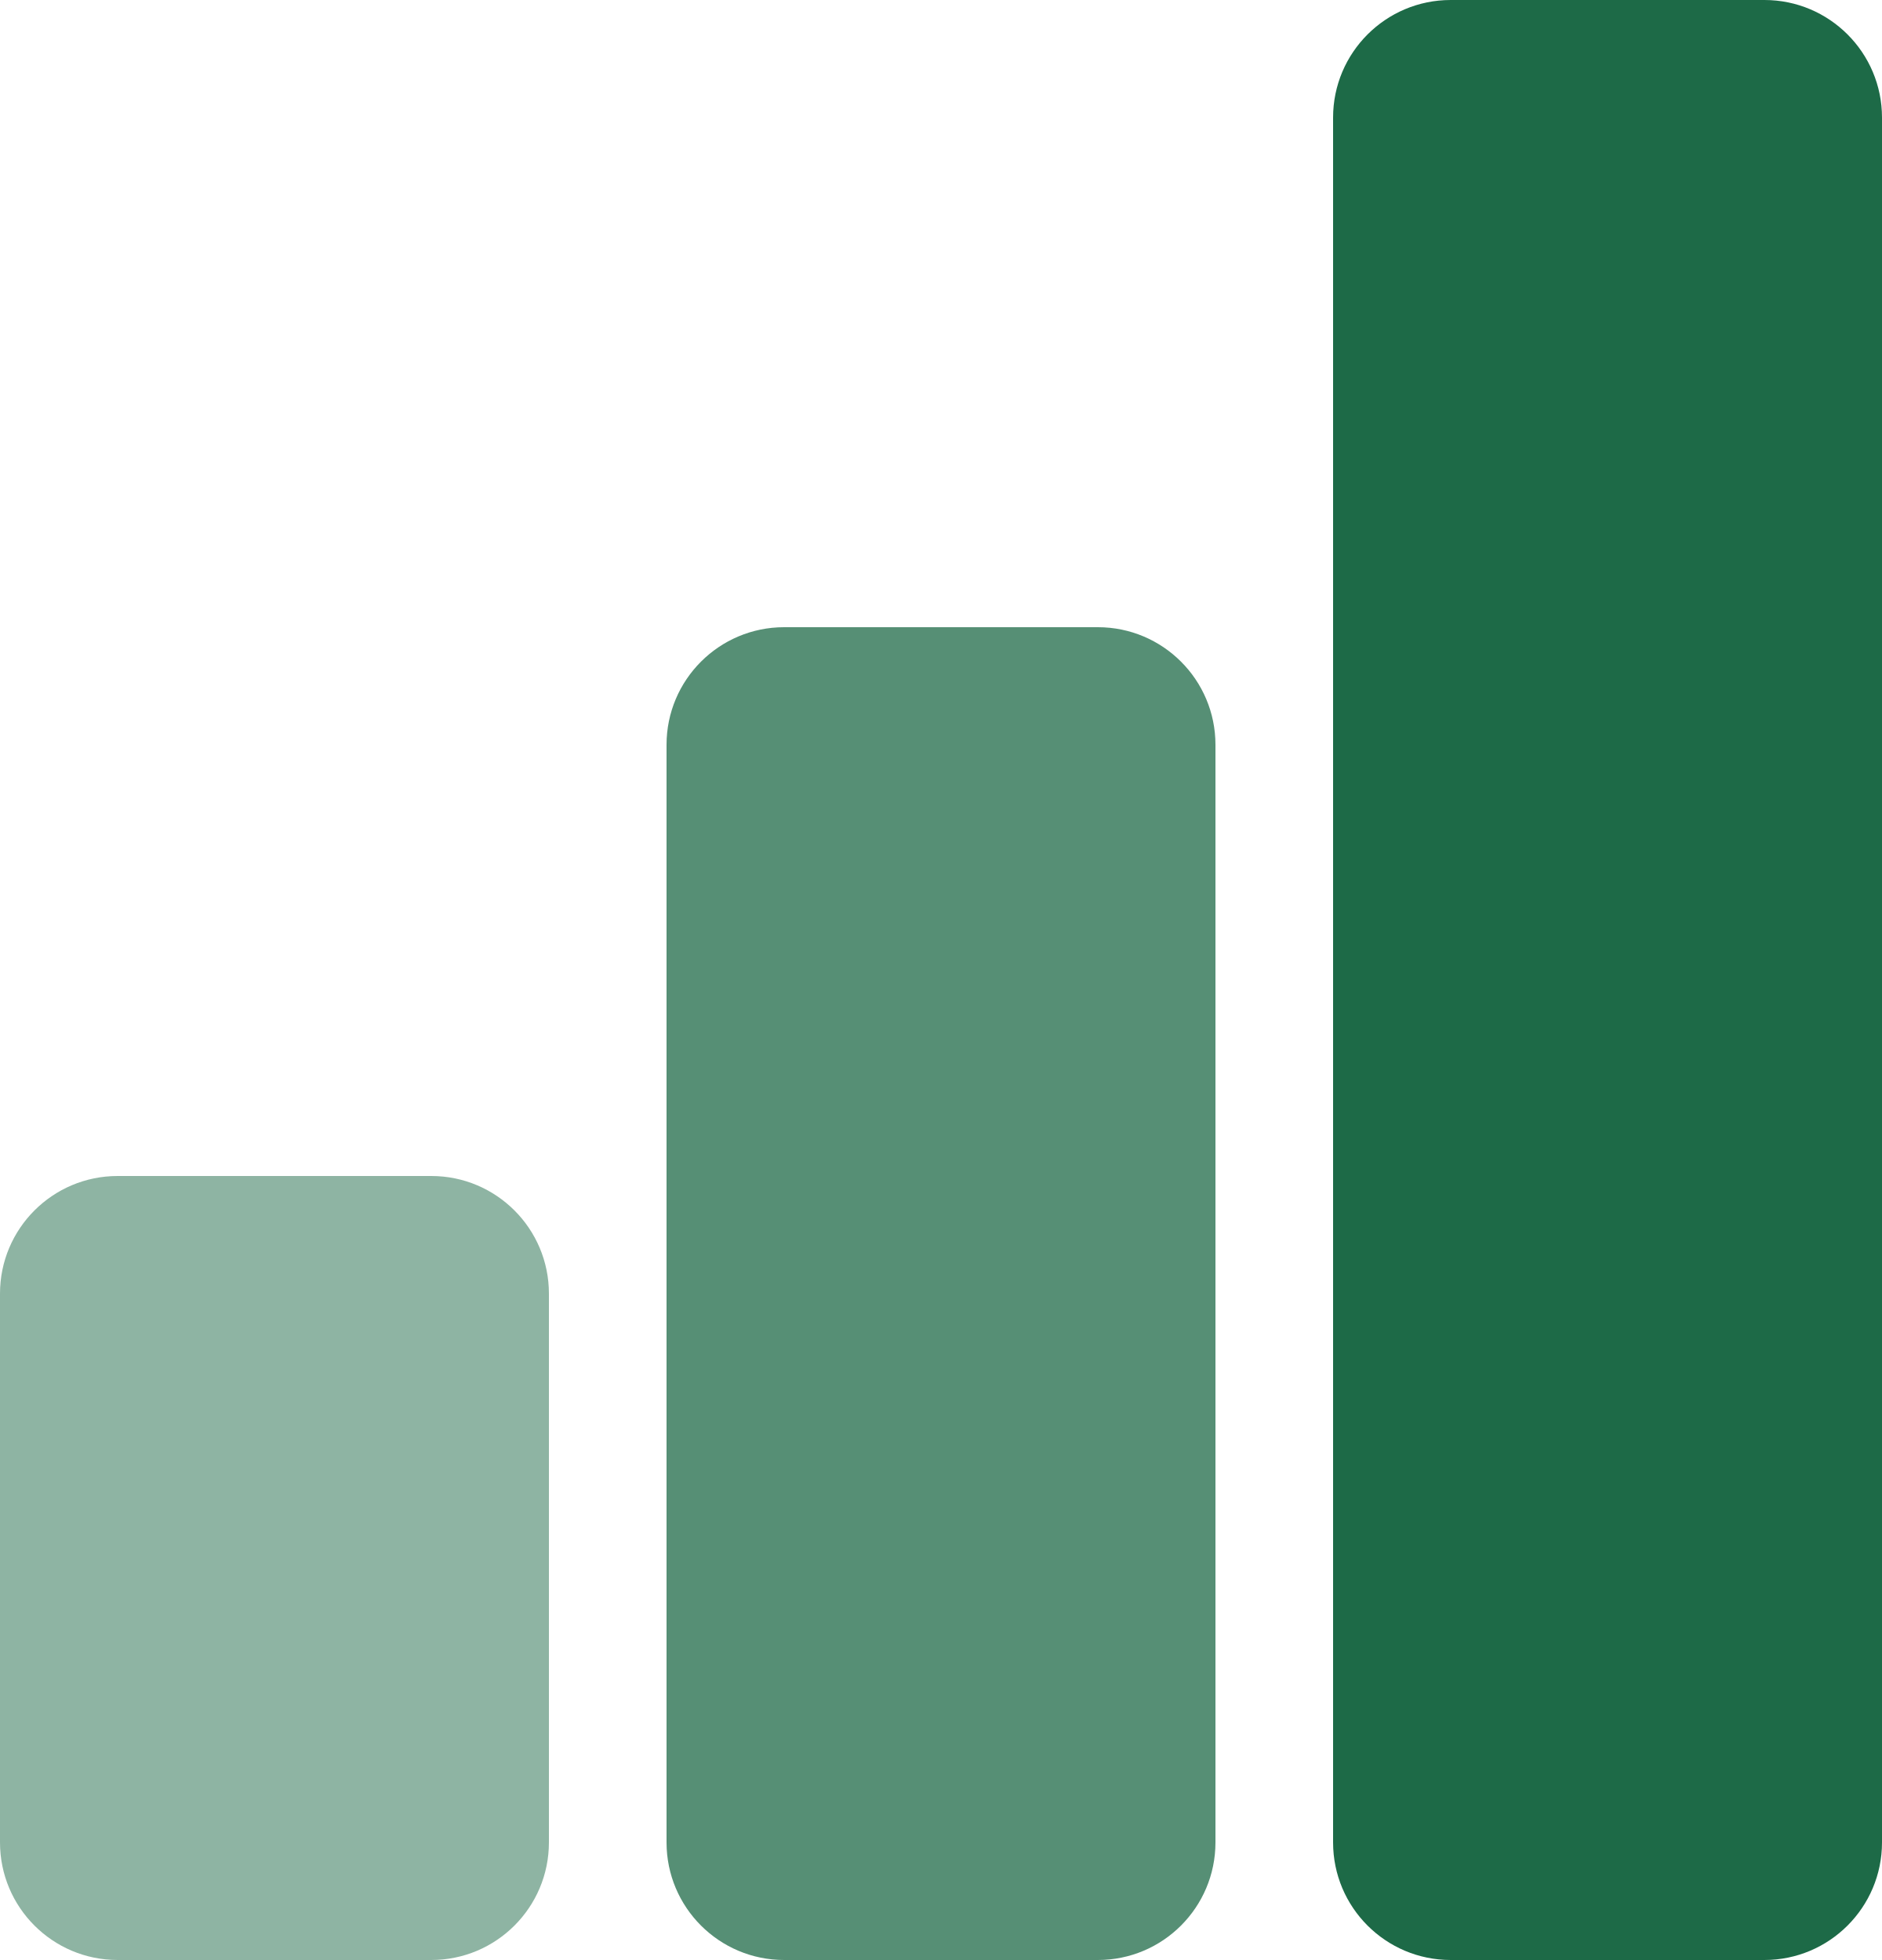
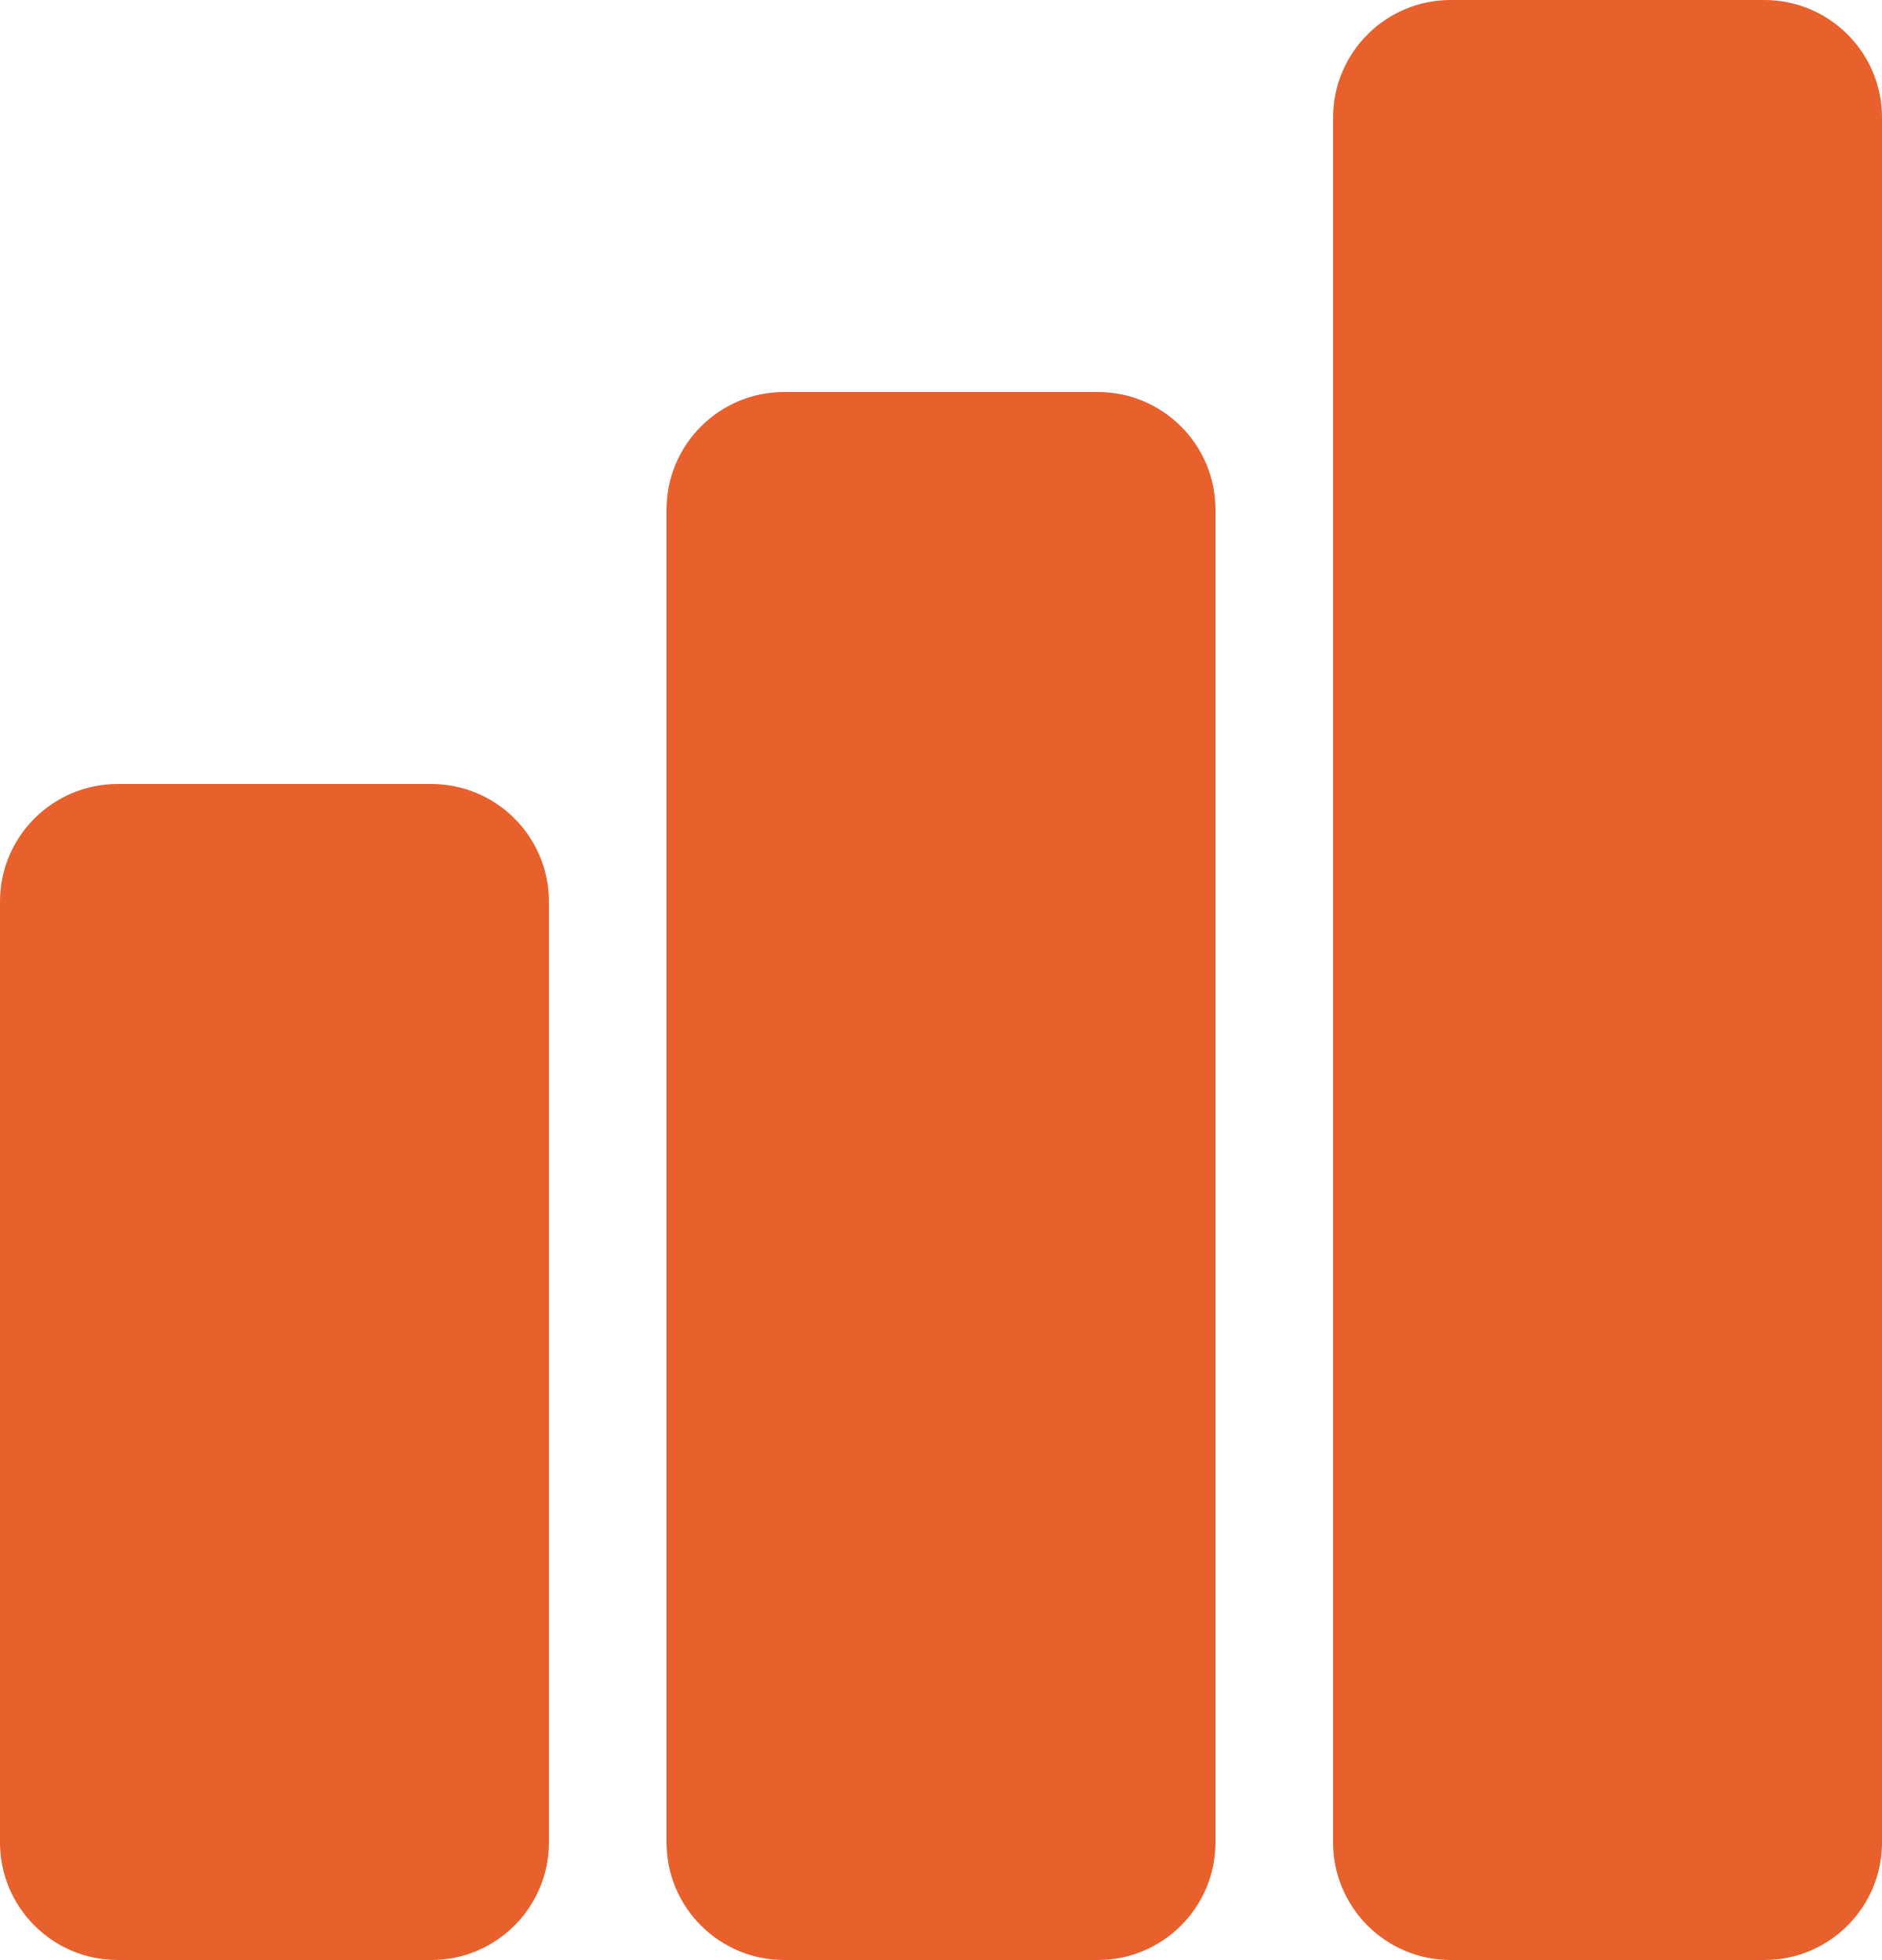
<svg xmlns="http://www.w3.org/2000/svg" viewBox="8 6 48 50">
-   <style>
-     .b{fill:#1d6a47}
-     @media (prefers-color-scheme: dark){.b{fill:#a3e635}}
-   </style>
-   <rect class="b" x="8" y="36" width="14" height="20" rx="3" opacity=".5" />
-   <rect class="b" x="25" y="22" width="14" height="34" rx="3" opacity=".75" />
-   <rect class="b" x="42" y="6" width="14" height="50" rx="3" />
+   <rect x="8" y="26" width="14" height="30" rx="3" fill="#e8602c" />
+   <rect x="25" y="16" width="14" height="40" rx="3" fill="#e8602c" />
+   <rect x="42" y="6" width="14" height="50" rx="3" fill="#e8602c" />
</svg>
